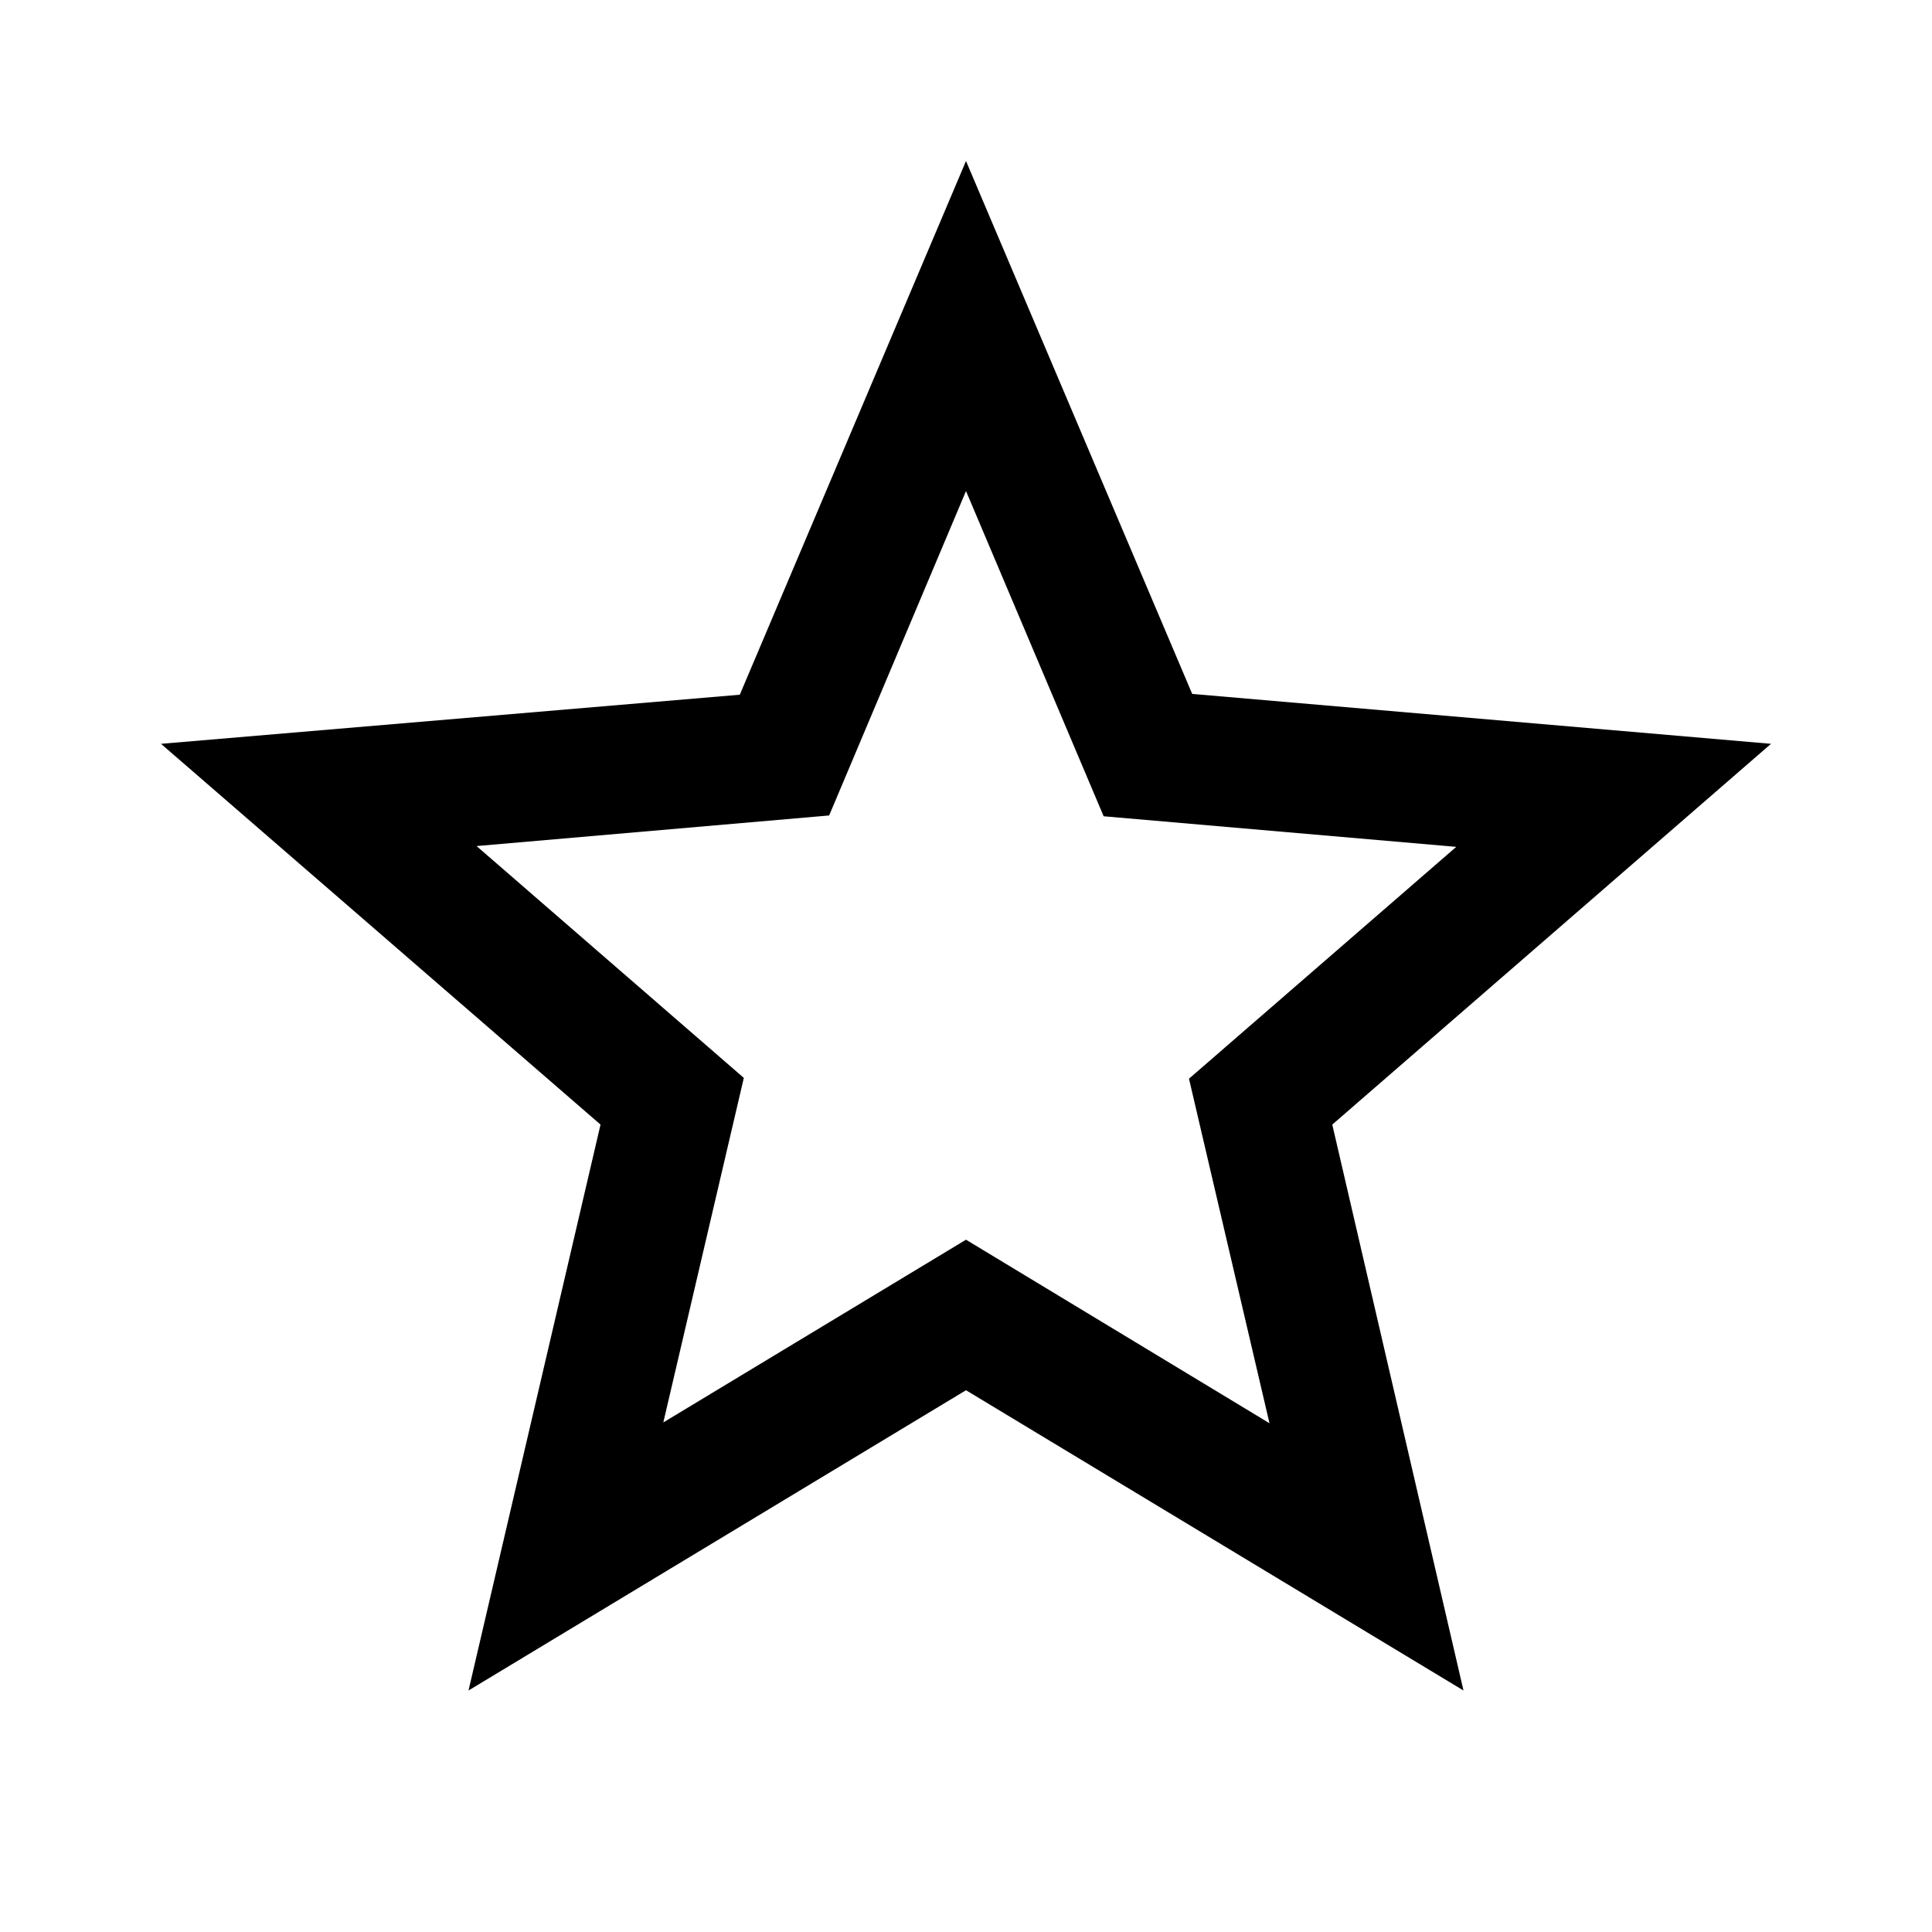
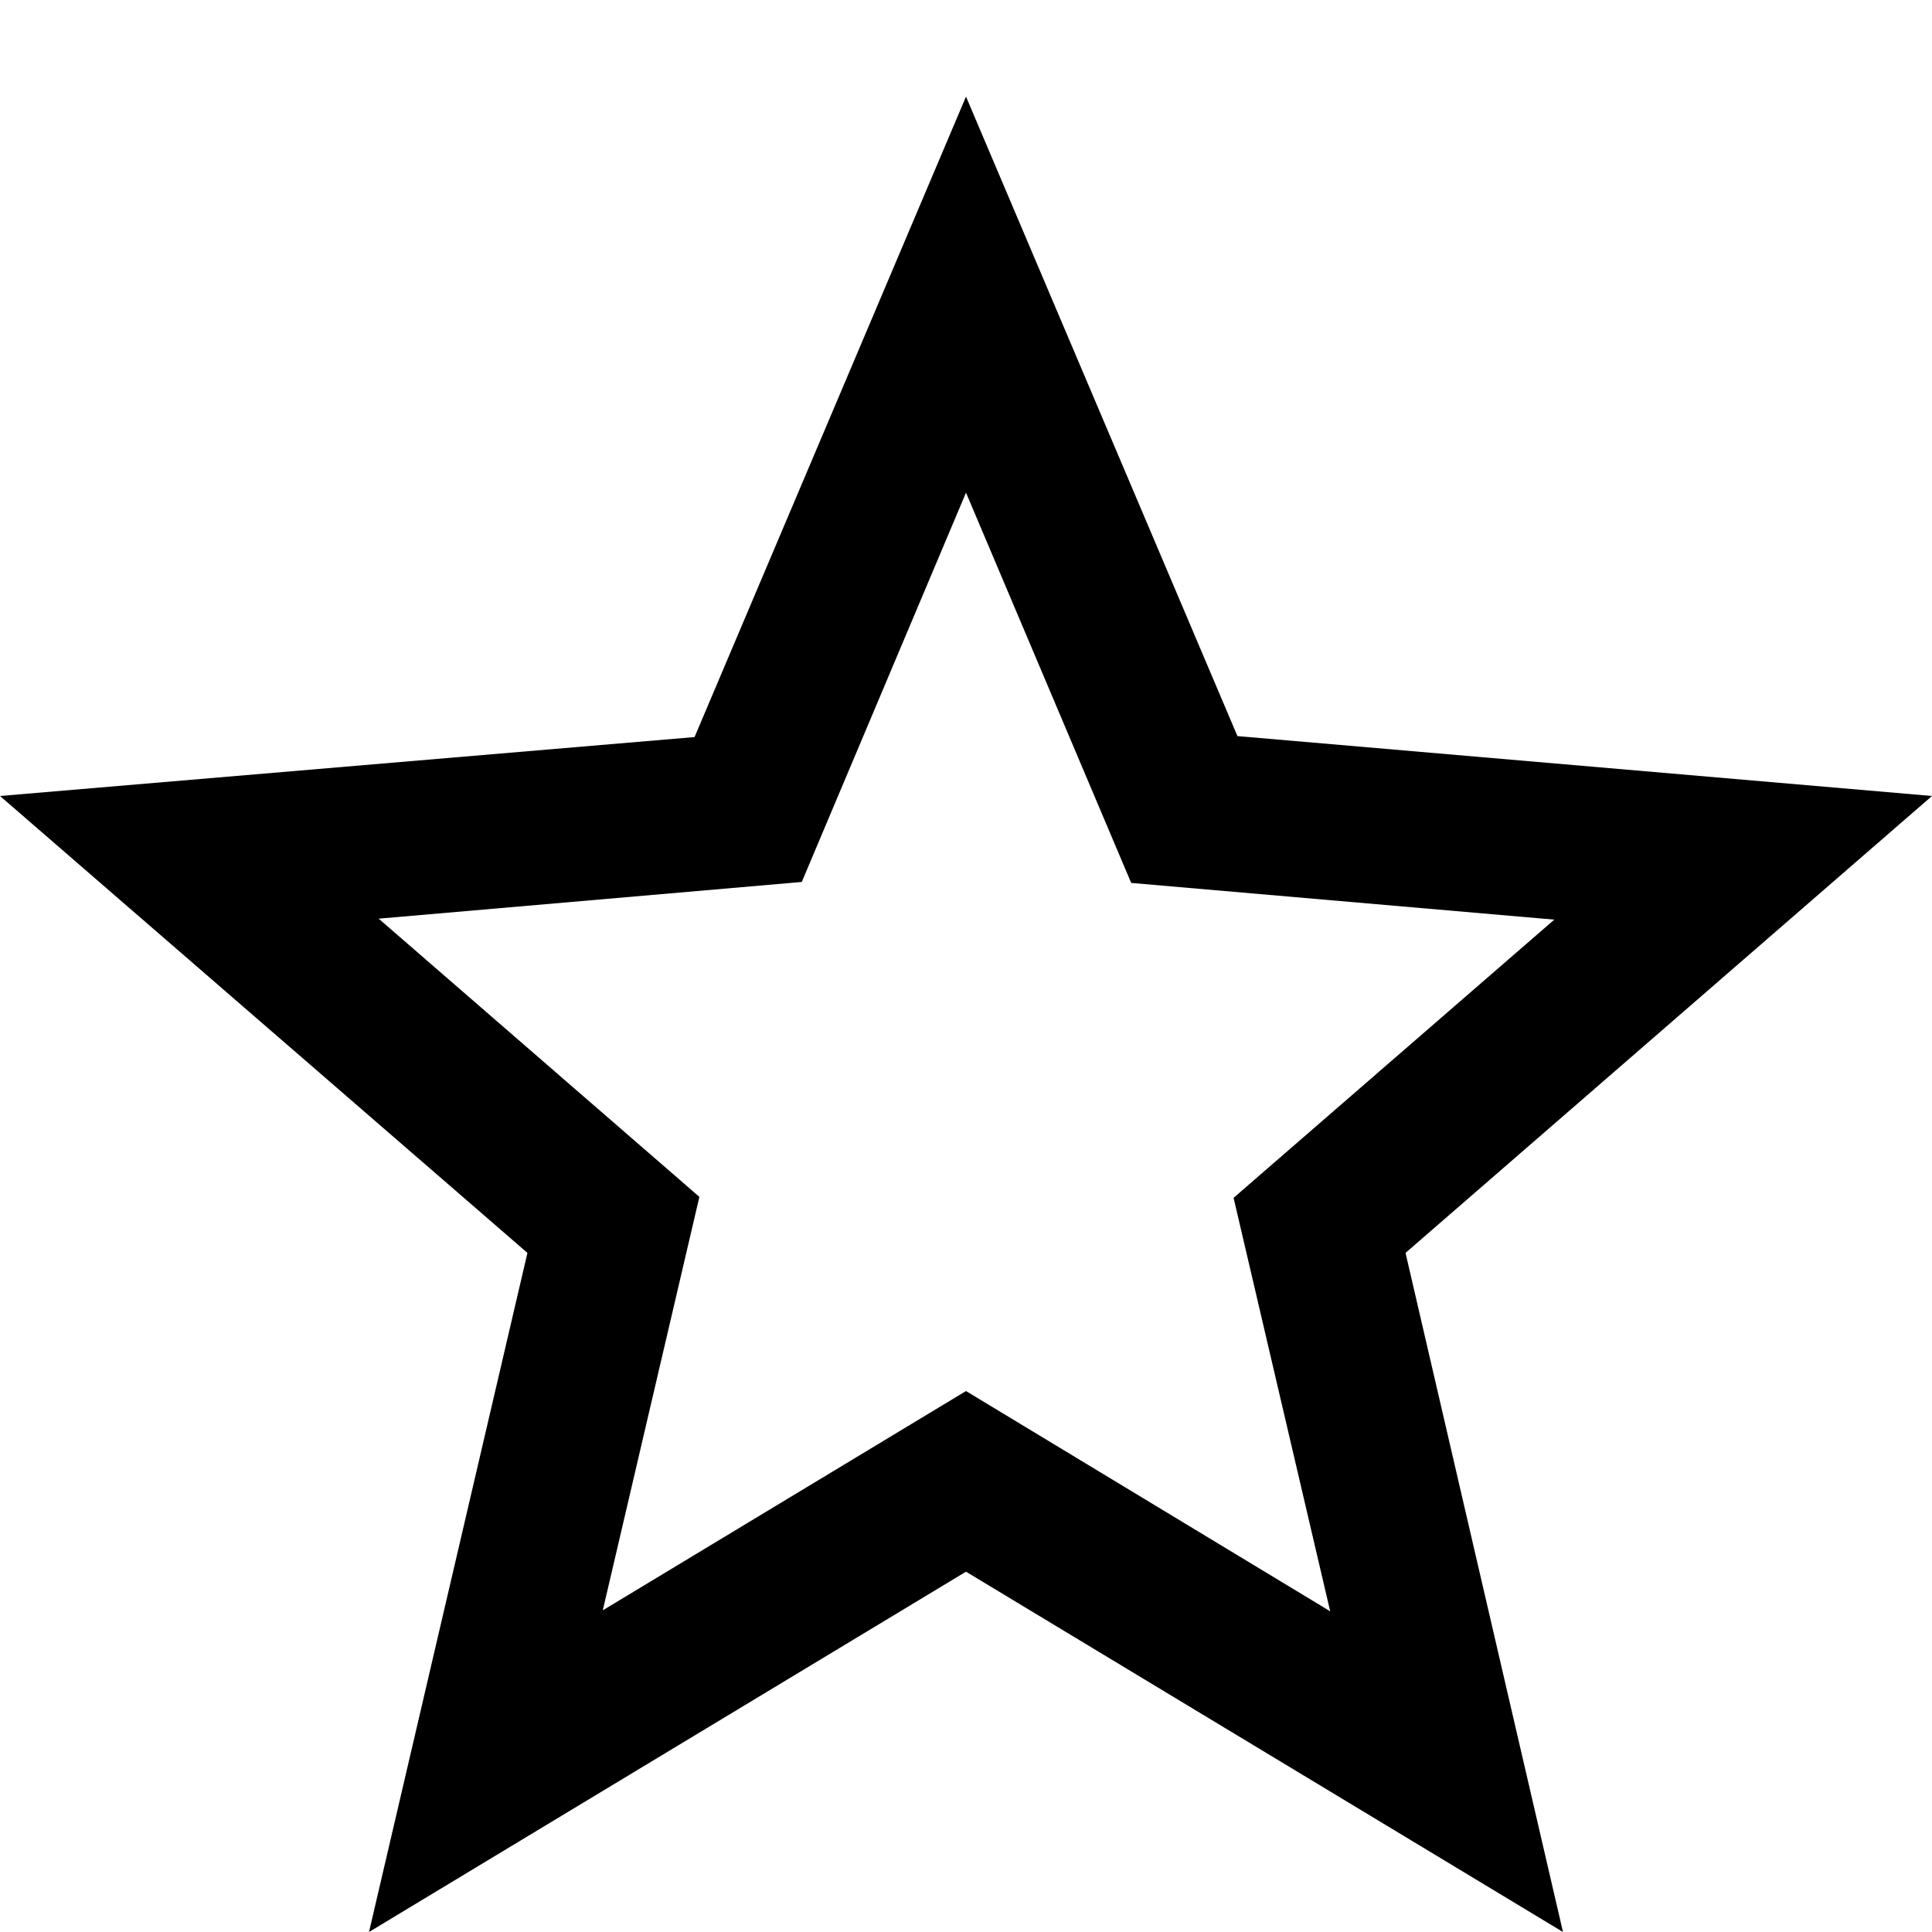
- <svg xmlns="http://www.w3.org/2000/svg" height="24px" viewBox="0 0 24 24" width="24px" fill="#000000">
+ <svg xmlns="http://www.w3.org/2000/svg" height="24px" viewBox="2 2 20 18" width="24px" fill="#000000">
  <path d="M0 0h24v24H0V0z" fill="none" />
  <path d="M22 9.24l-7.19-.62L12 2 9.19 8.63 2 9.24l5.46 4.73L5.82 21 12 17.27 18.18 21l-1.63-7.03L22 9.24zM12 15.4l-3.76 2.27 1-4.28-3.32-2.88 4.38-.38L12 6.1l1.71 4.04 4.38.38-3.32 2.88 1 4.28L12 15.4z" />
</svg>
